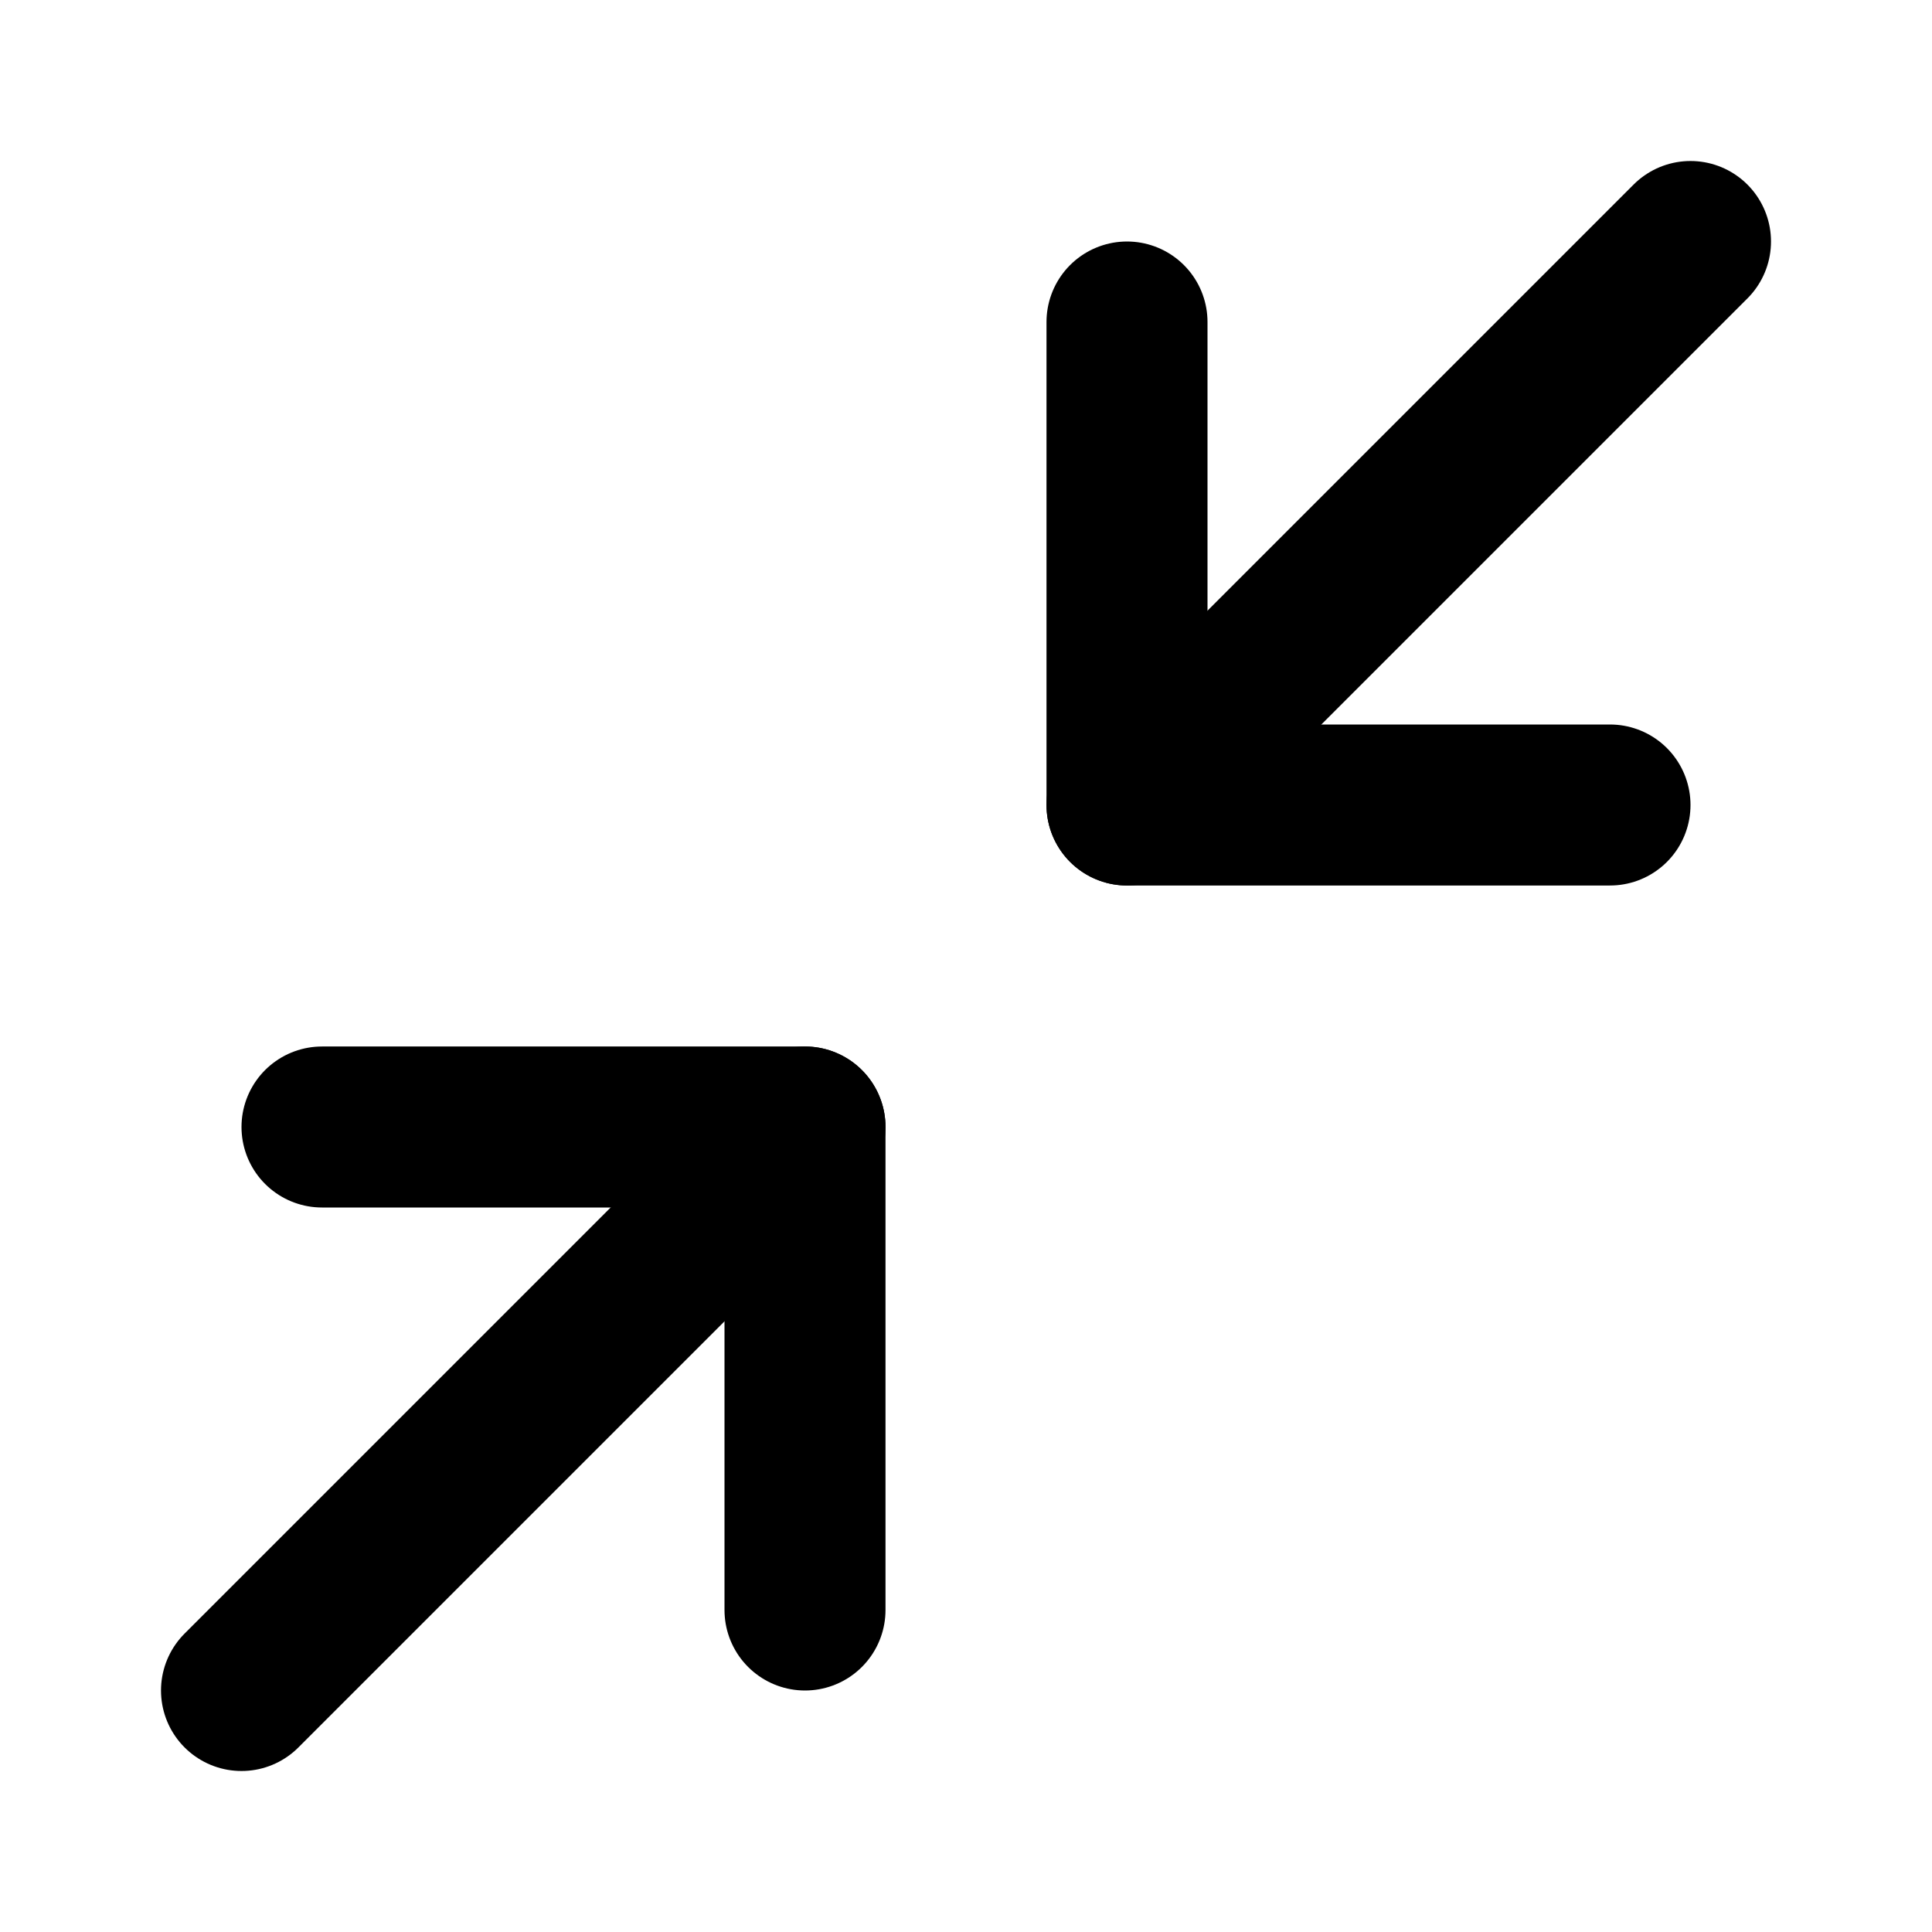
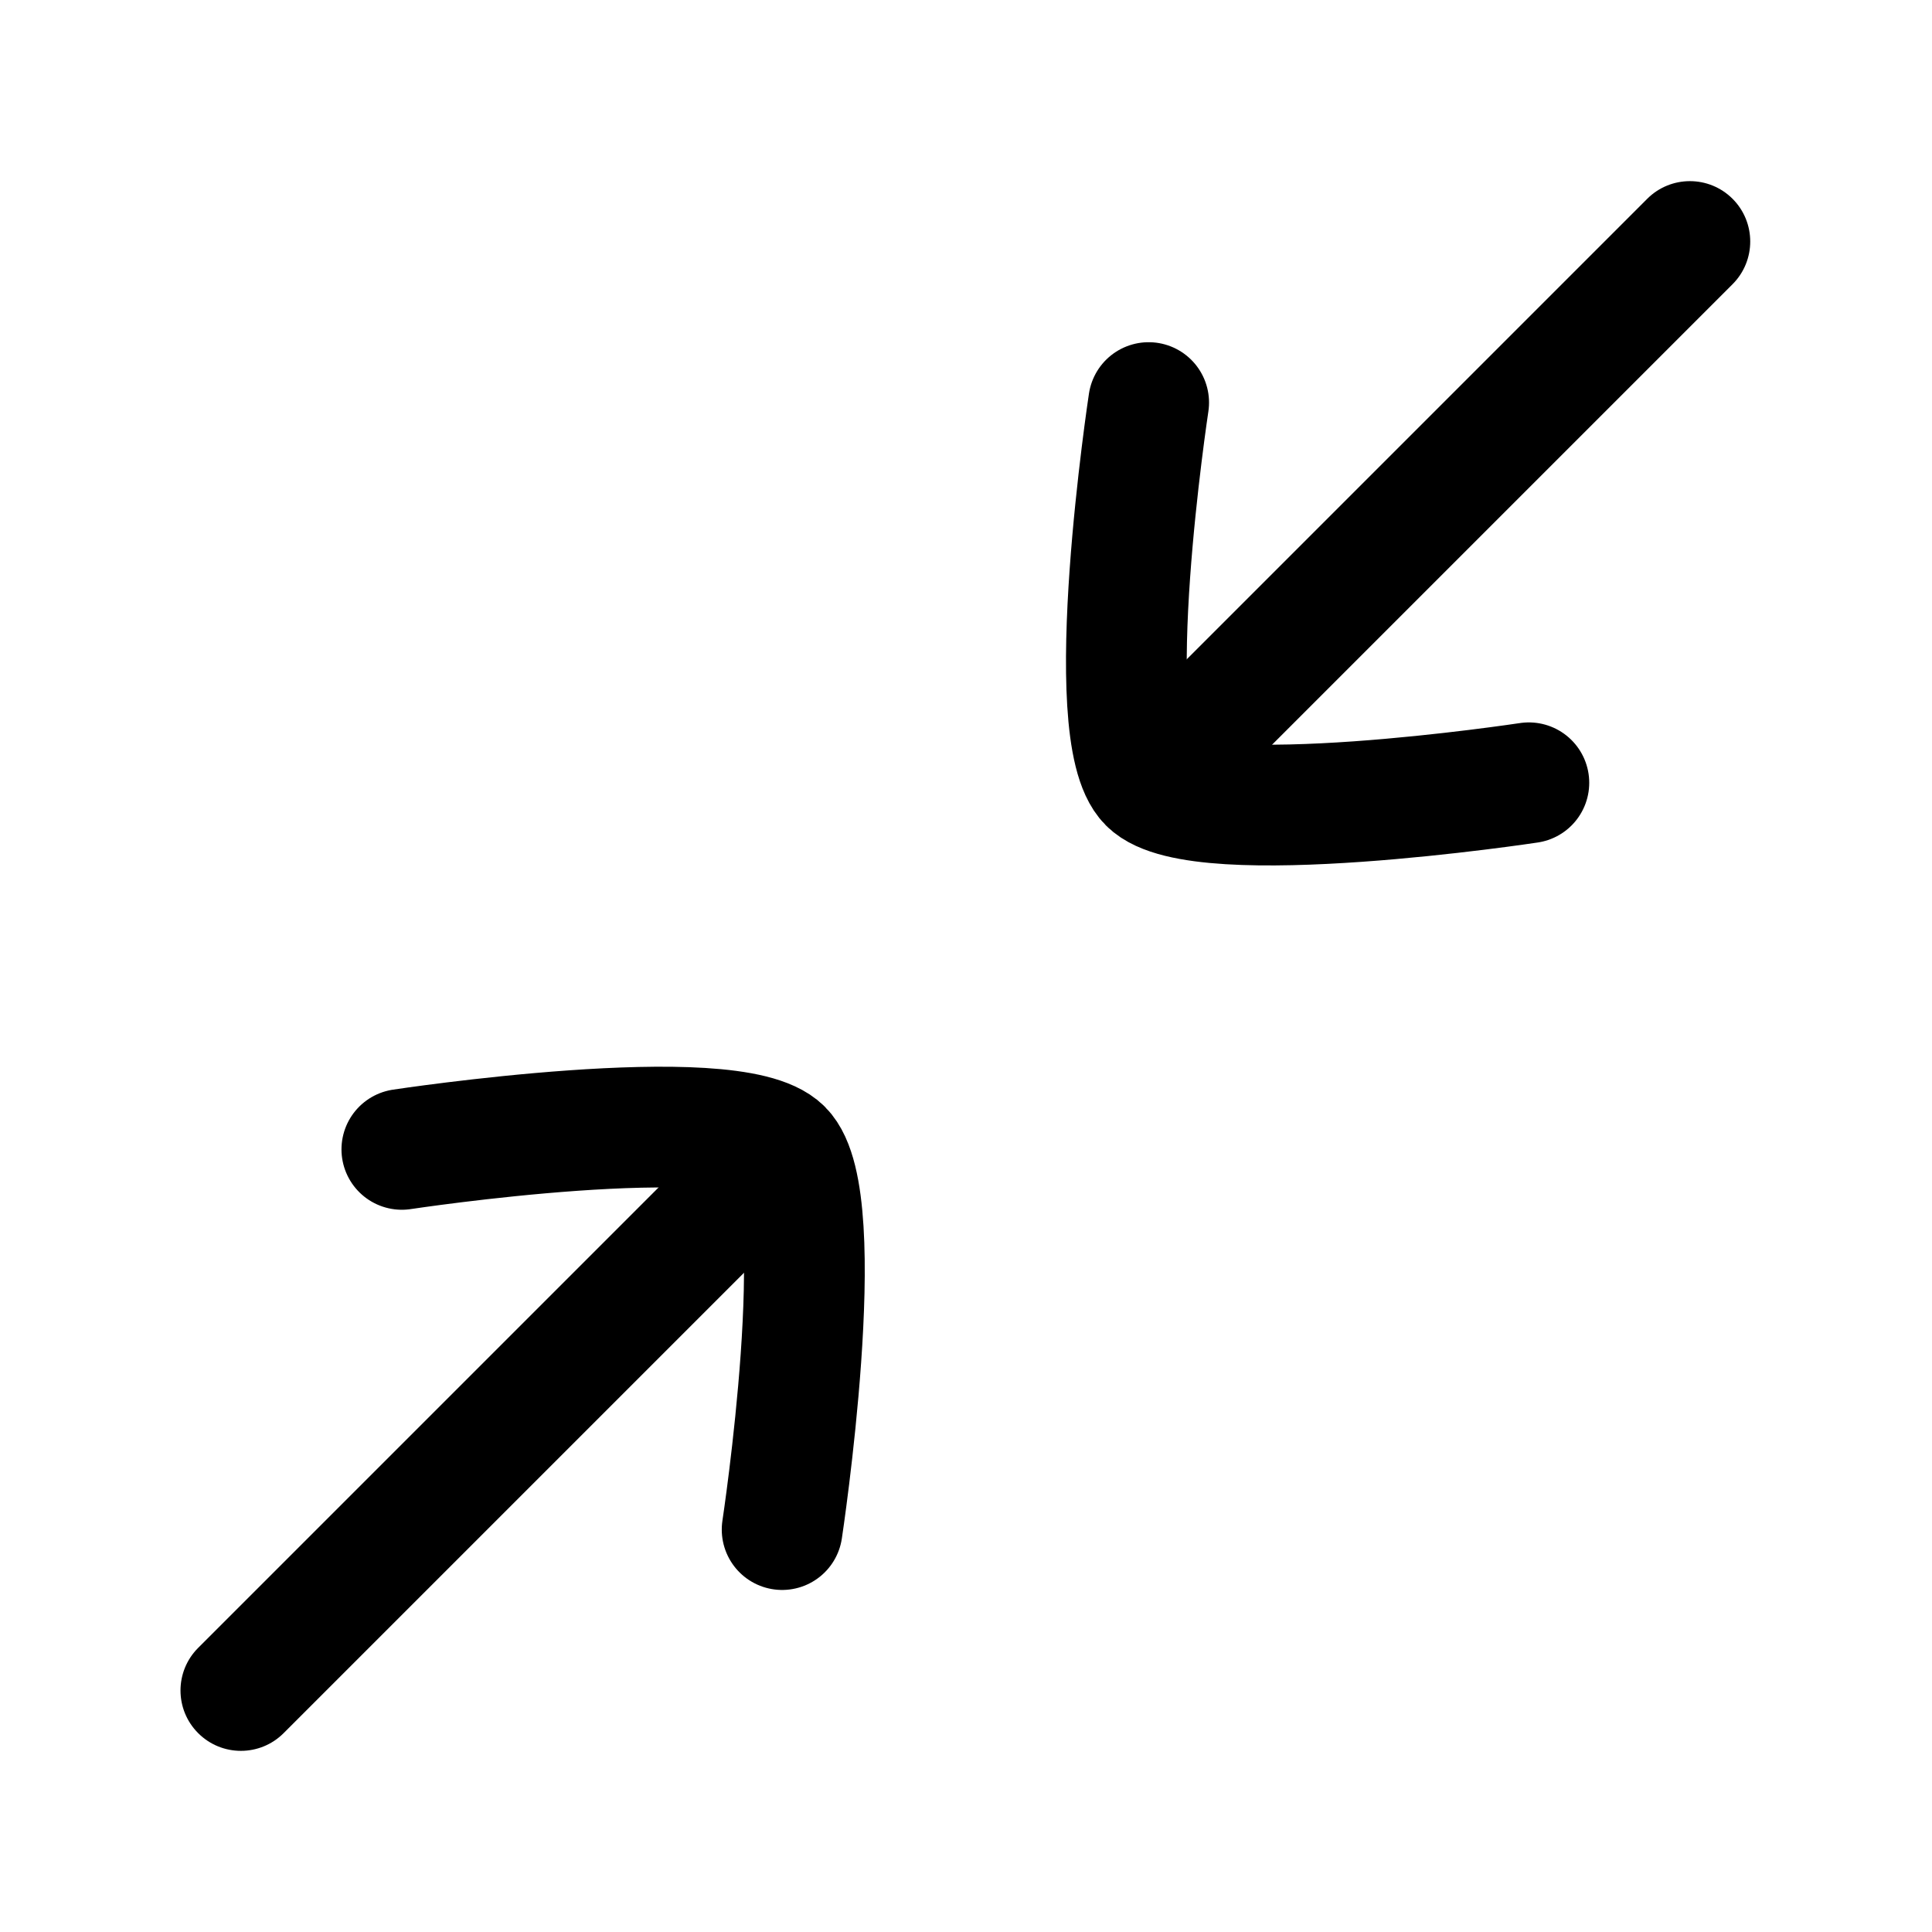
- <svg xmlns="http://www.w3.org/2000/svg" viewBox="0 0 24 24" fill="none" stroke="#000" stroke-width="2" stroke-linecap="round" stroke-linejoin="round">
-   <polyline points="4 14 10 14 10 20" />
-   <polyline points="20 10 14 10 14 4" />
-   <line x1="14" y1="10" x2="21" y2="3" />
-   <line x1="3" y1="21" x2="10" y2="14" />
+ <svg xmlns="http://www.w3.org/2000/svg" viewBox="0 0 24 24" width="24" height="24" color="currentColor" fill="none">
+   <path d="M2.462 20.47C2.169 20.763 2.169 21.237 2.462 21.53C2.755 21.823 3.23 21.823 3.523 21.53L2.992 21L2.462 20.47ZM10.023 15.03C10.315 14.737 10.315 14.263 10.023 13.97C9.73 13.677 9.255 13.677 8.962 13.97L9.492 14.5L10.023 15.03ZM2.992 21L3.523 21.53L10.023 15.03L9.492 14.5L8.962 13.97L2.462 20.47L2.992 21Z" fill="currentColor" />
+   <path d="M21.523 3.53C21.815 3.237 21.815 2.763 21.523 2.47C21.23 2.177 20.755 2.177 20.462 2.47L20.992 3L21.523 3.53ZM13.962 8.97C13.669 9.263 13.669 9.737 13.962 10.03C14.255 10.323 14.73 10.323 15.023 10.03L14.492 9.5L13.962 8.97ZM20.992 3L20.462 2.47L13.962 8.97L14.492 9.5L15.023 10.03L21.523 3.53L20.992 3Z" fill="currentColor" />
+   <path d="M14.269 5.001C14.269 5.001 13.646 9.102 14.269 9.724C14.891 10.347 18.992 9.724 18.992 9.724" stroke="currentColor" stroke-width="1.5" stroke-linecap="round" stroke-linejoin="round" />
+   <path d="M9.716 19.001C9.716 19.001 10.338 14.9 9.716 14.278C9.093 13.655 4.992 14.278 4.992 14.278" stroke="currentColor" stroke-width="1.5" stroke-linecap="round" stroke-linejoin="round" />
</svg>
